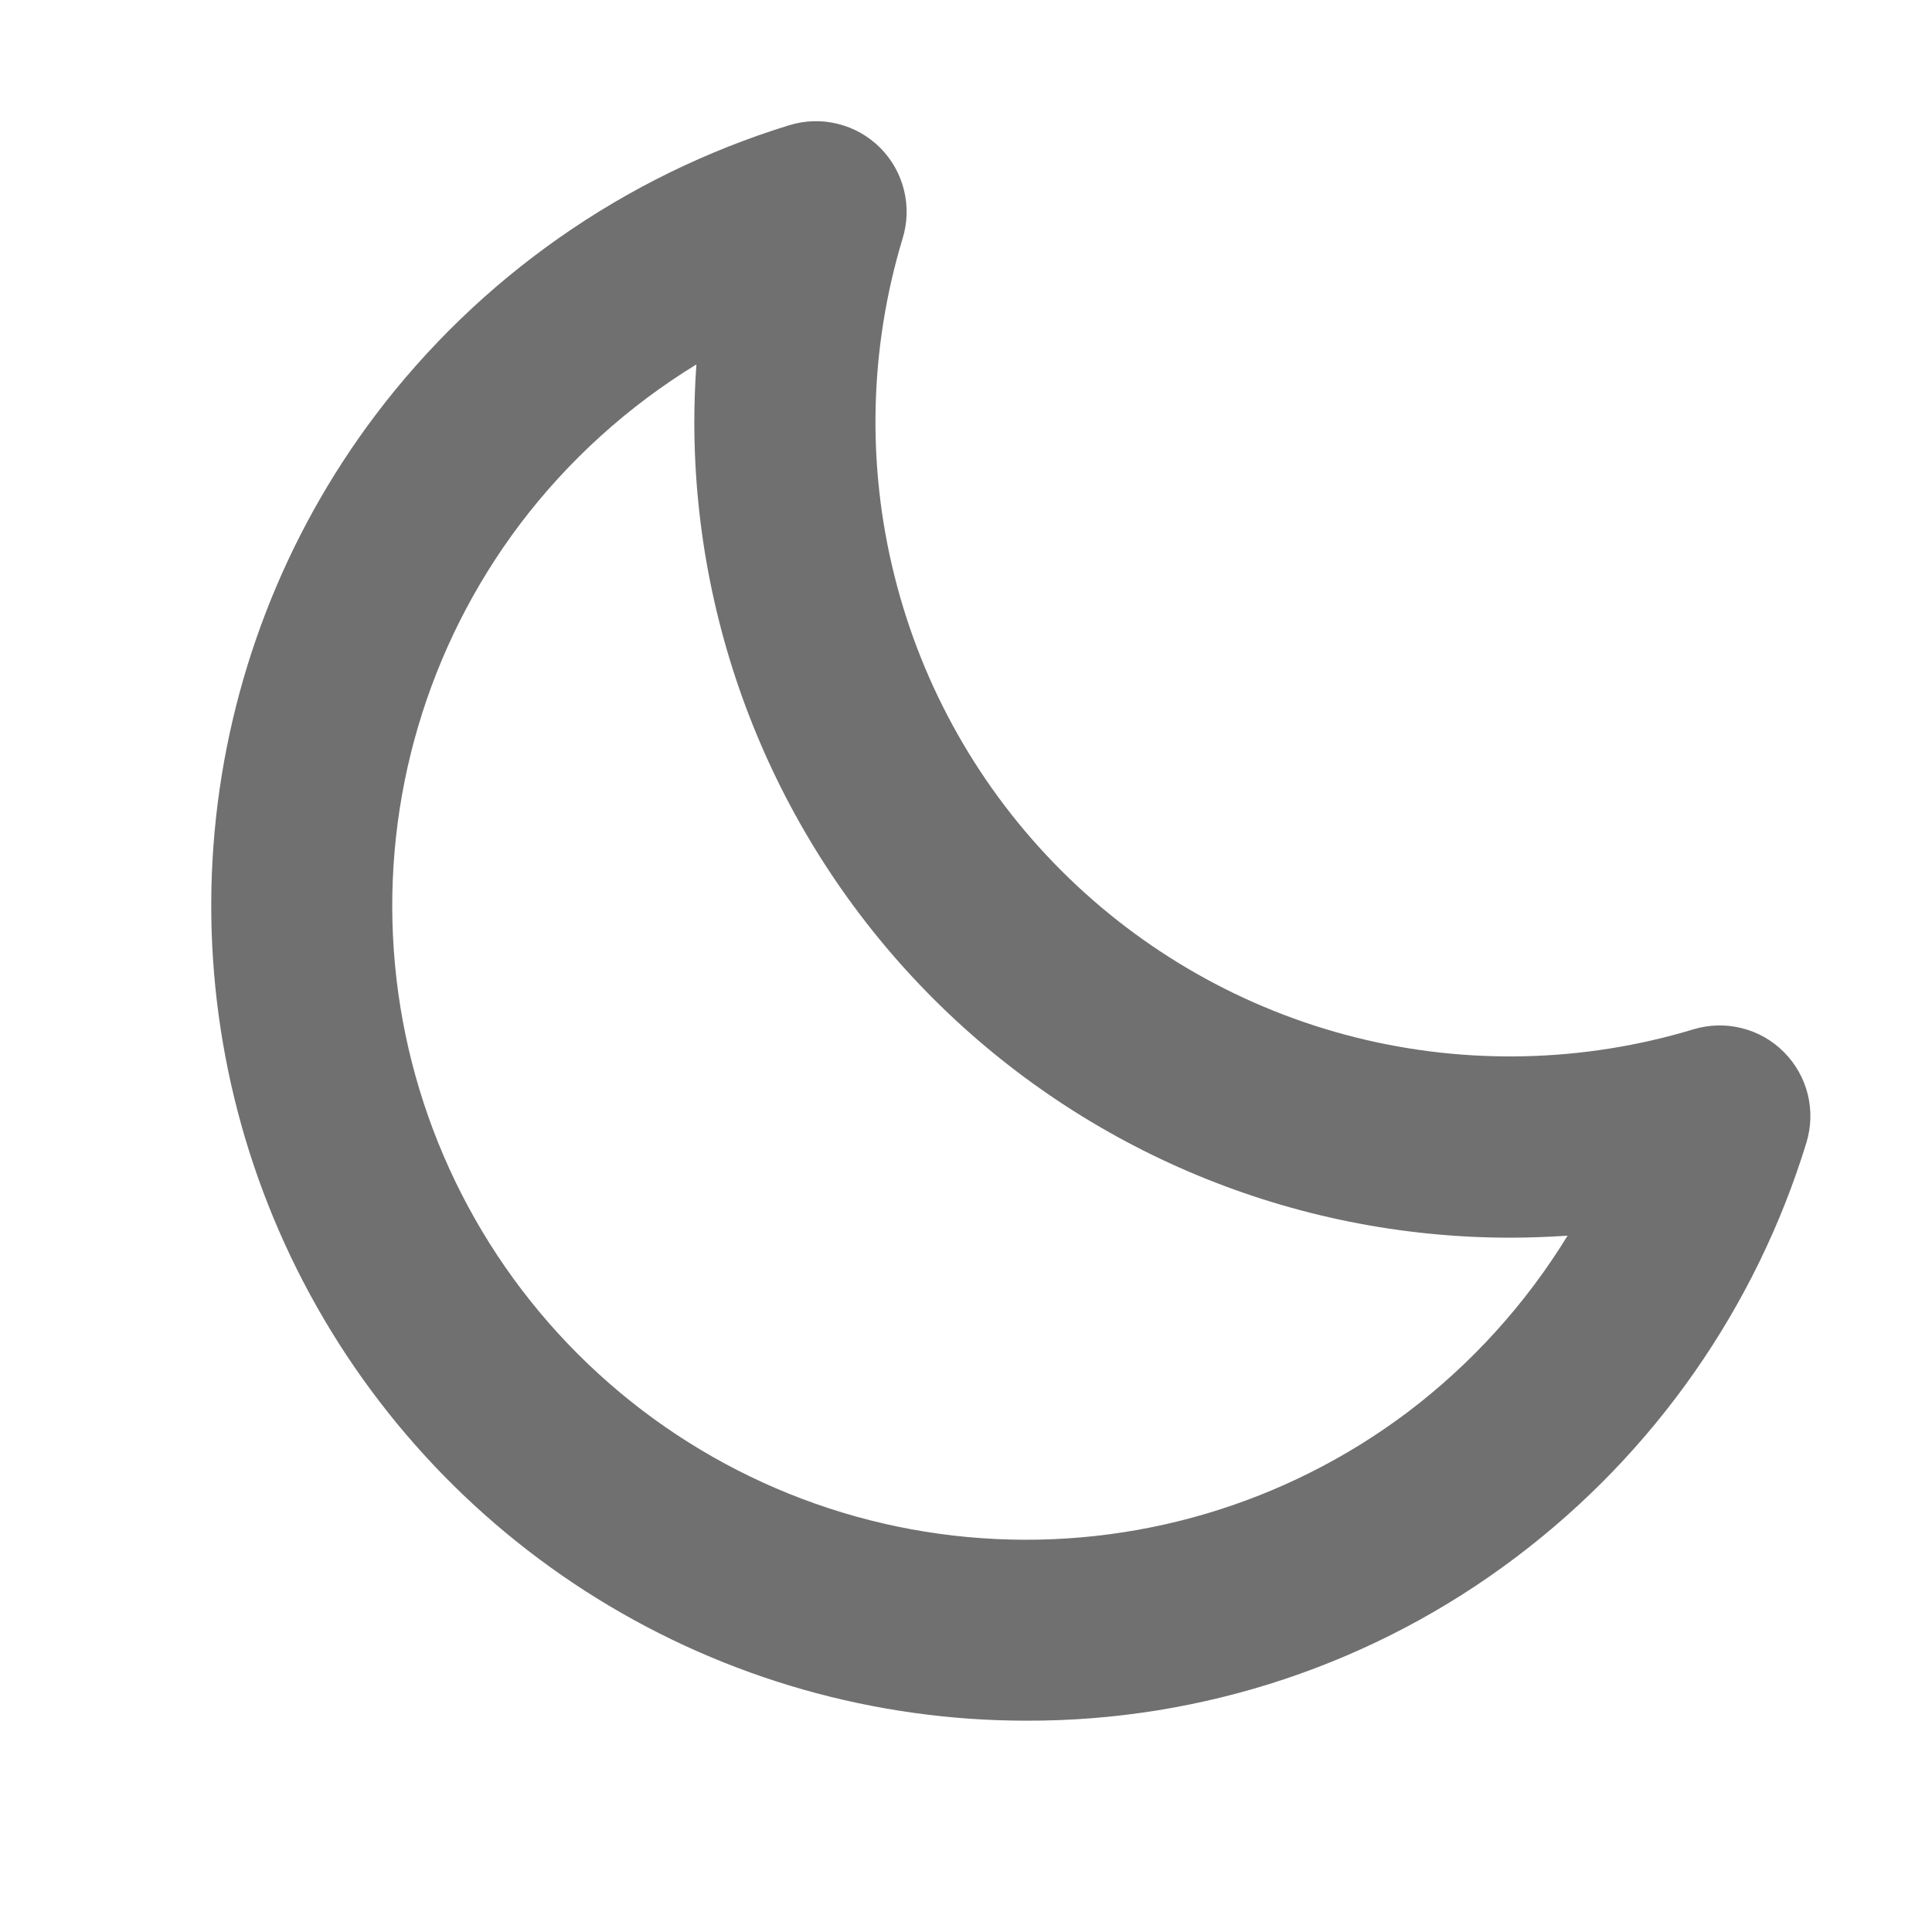
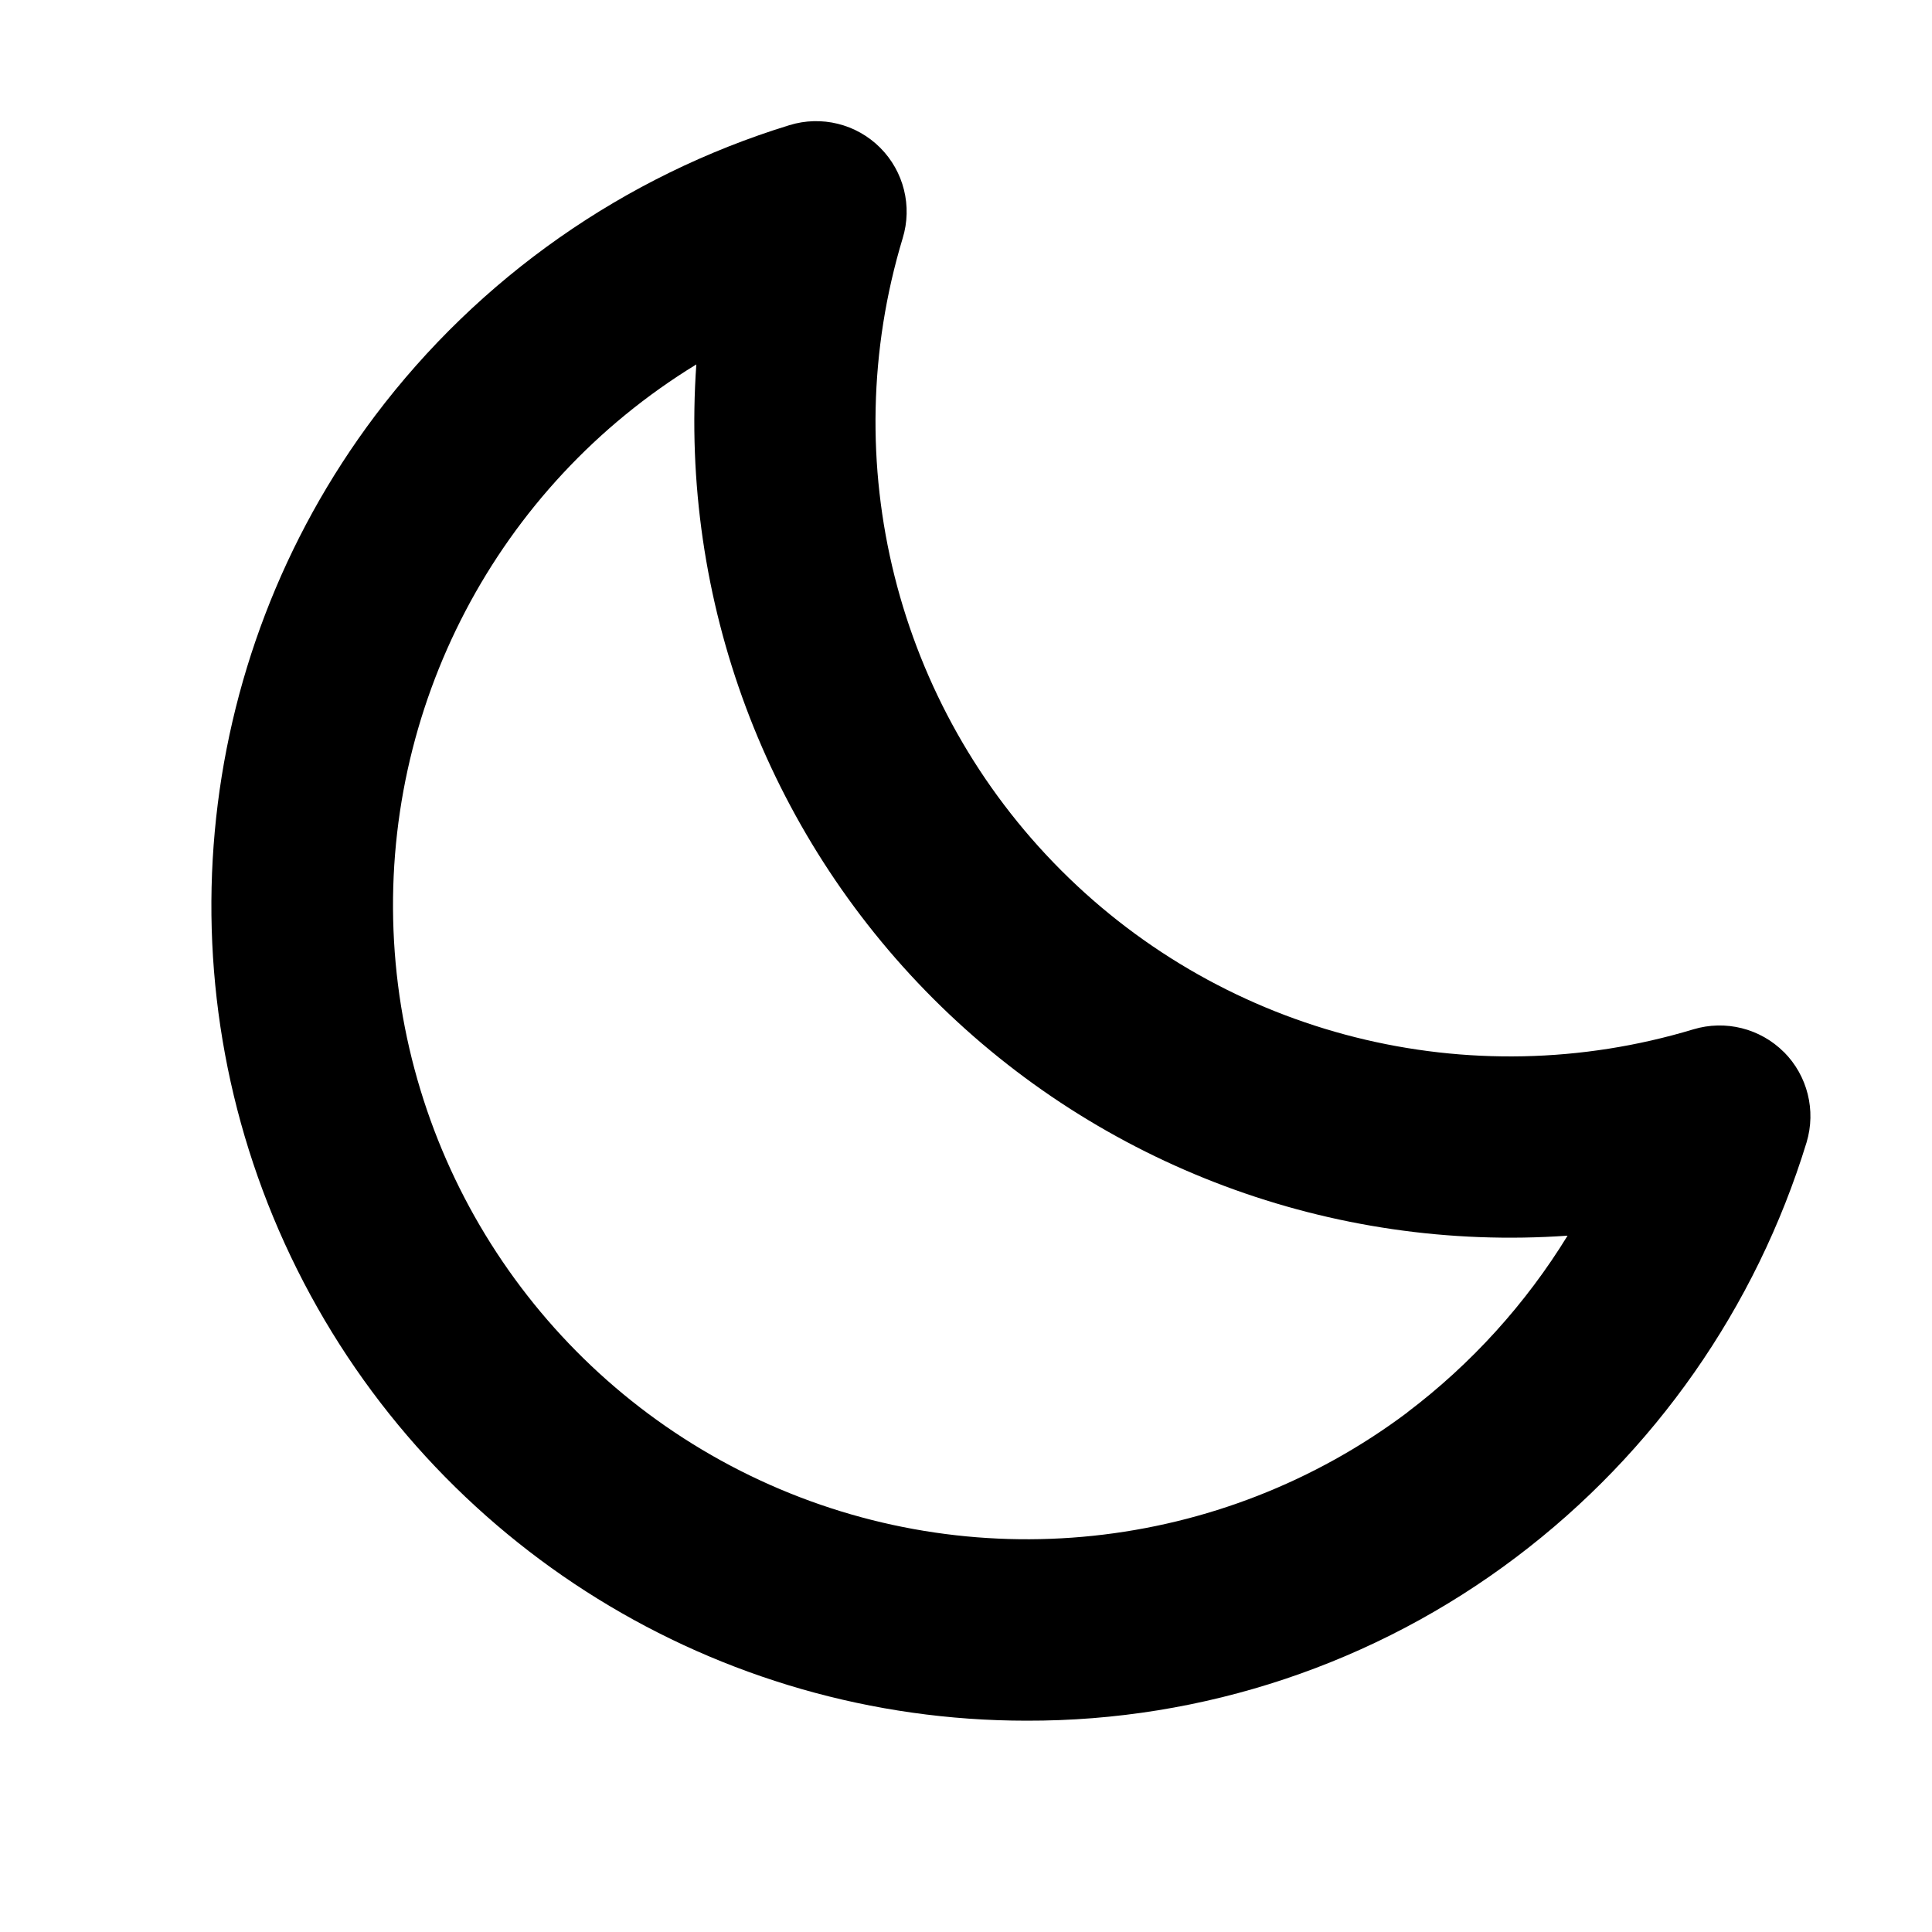
- <svg xmlns="http://www.w3.org/2000/svg" width="24" height="24" viewBox="0 0 24 24" fill="none">
-   <path d="M22.16 13.069C22.016 12.924 21.835 12.821 21.636 12.772C21.438 12.722 21.23 12.728 21.035 12.787C19.67 13.199 18.219 13.233 16.836 12.886C15.454 12.539 14.191 11.822 13.183 10.814C12.175 9.806 11.459 8.543 11.113 7.16C10.765 5.777 10.8 4.326 11.213 2.961C11.273 2.766 11.279 2.558 11.229 2.359C11.18 2.161 11.078 1.98 10.933 1.835C10.788 1.69 10.607 1.588 10.409 1.539C10.21 1.489 10.002 1.495 9.806 1.555C7.754 2.186 5.952 3.449 4.659 5.163C3.527 6.666 2.838 8.455 2.666 10.329C2.495 12.203 2.85 14.088 3.69 15.771C4.53 17.455 5.823 18.871 7.424 19.861C9.024 20.851 10.868 21.375 12.75 21.375C14.947 21.381 17.085 20.667 18.837 19.341C20.551 18.047 21.812 16.244 22.441 14.191C22.5 13.996 22.505 13.788 22.456 13.591C22.406 13.393 22.304 13.213 22.16 13.069ZM17.484 17.544C15.967 18.686 14.09 19.241 12.196 19.108C10.303 18.976 8.521 18.163 7.179 16.821C5.837 15.479 5.025 13.697 4.892 11.804C4.759 9.911 5.314 8.033 6.456 6.516C7.056 5.722 7.801 5.047 8.651 4.527C8.634 4.767 8.625 5.008 8.625 5.25C8.628 7.934 9.696 10.508 11.594 12.406C13.492 14.304 16.066 15.372 18.75 15.375C18.992 15.375 19.233 15.366 19.473 15.35C18.953 16.199 18.278 16.944 17.484 17.544Z" fill="#707070" />
+ <svg xmlns="http://www.w3.org/2000/svg" viewBox="0 0 24 24" aria-hidden="true" fill="currentColor">
+   <path d="M22.16 13.069a1.13 1.13 0 0 0-1.125-.282 7.882 7.882 0 0 1-9.822-9.826 1.125 1.125 0 0 0-1.407-1.406A10.2 10.2 0 0 0 4.66 5.163a10.125 10.125 0 0 0 8.091 16.212 10.04 10.04 0 0 0 6.087-2.034 10.2 10.2 0 0 0 3.604-5.15 1.13 1.13 0 0 0-.281-1.122m-4.676 4.475A7.875 7.875 0 1 1 8.65 4.527 10.136 10.136 0 0 0 19.473 15.35a8 8 0 0 1-1.99 2.194" />
</svg>
